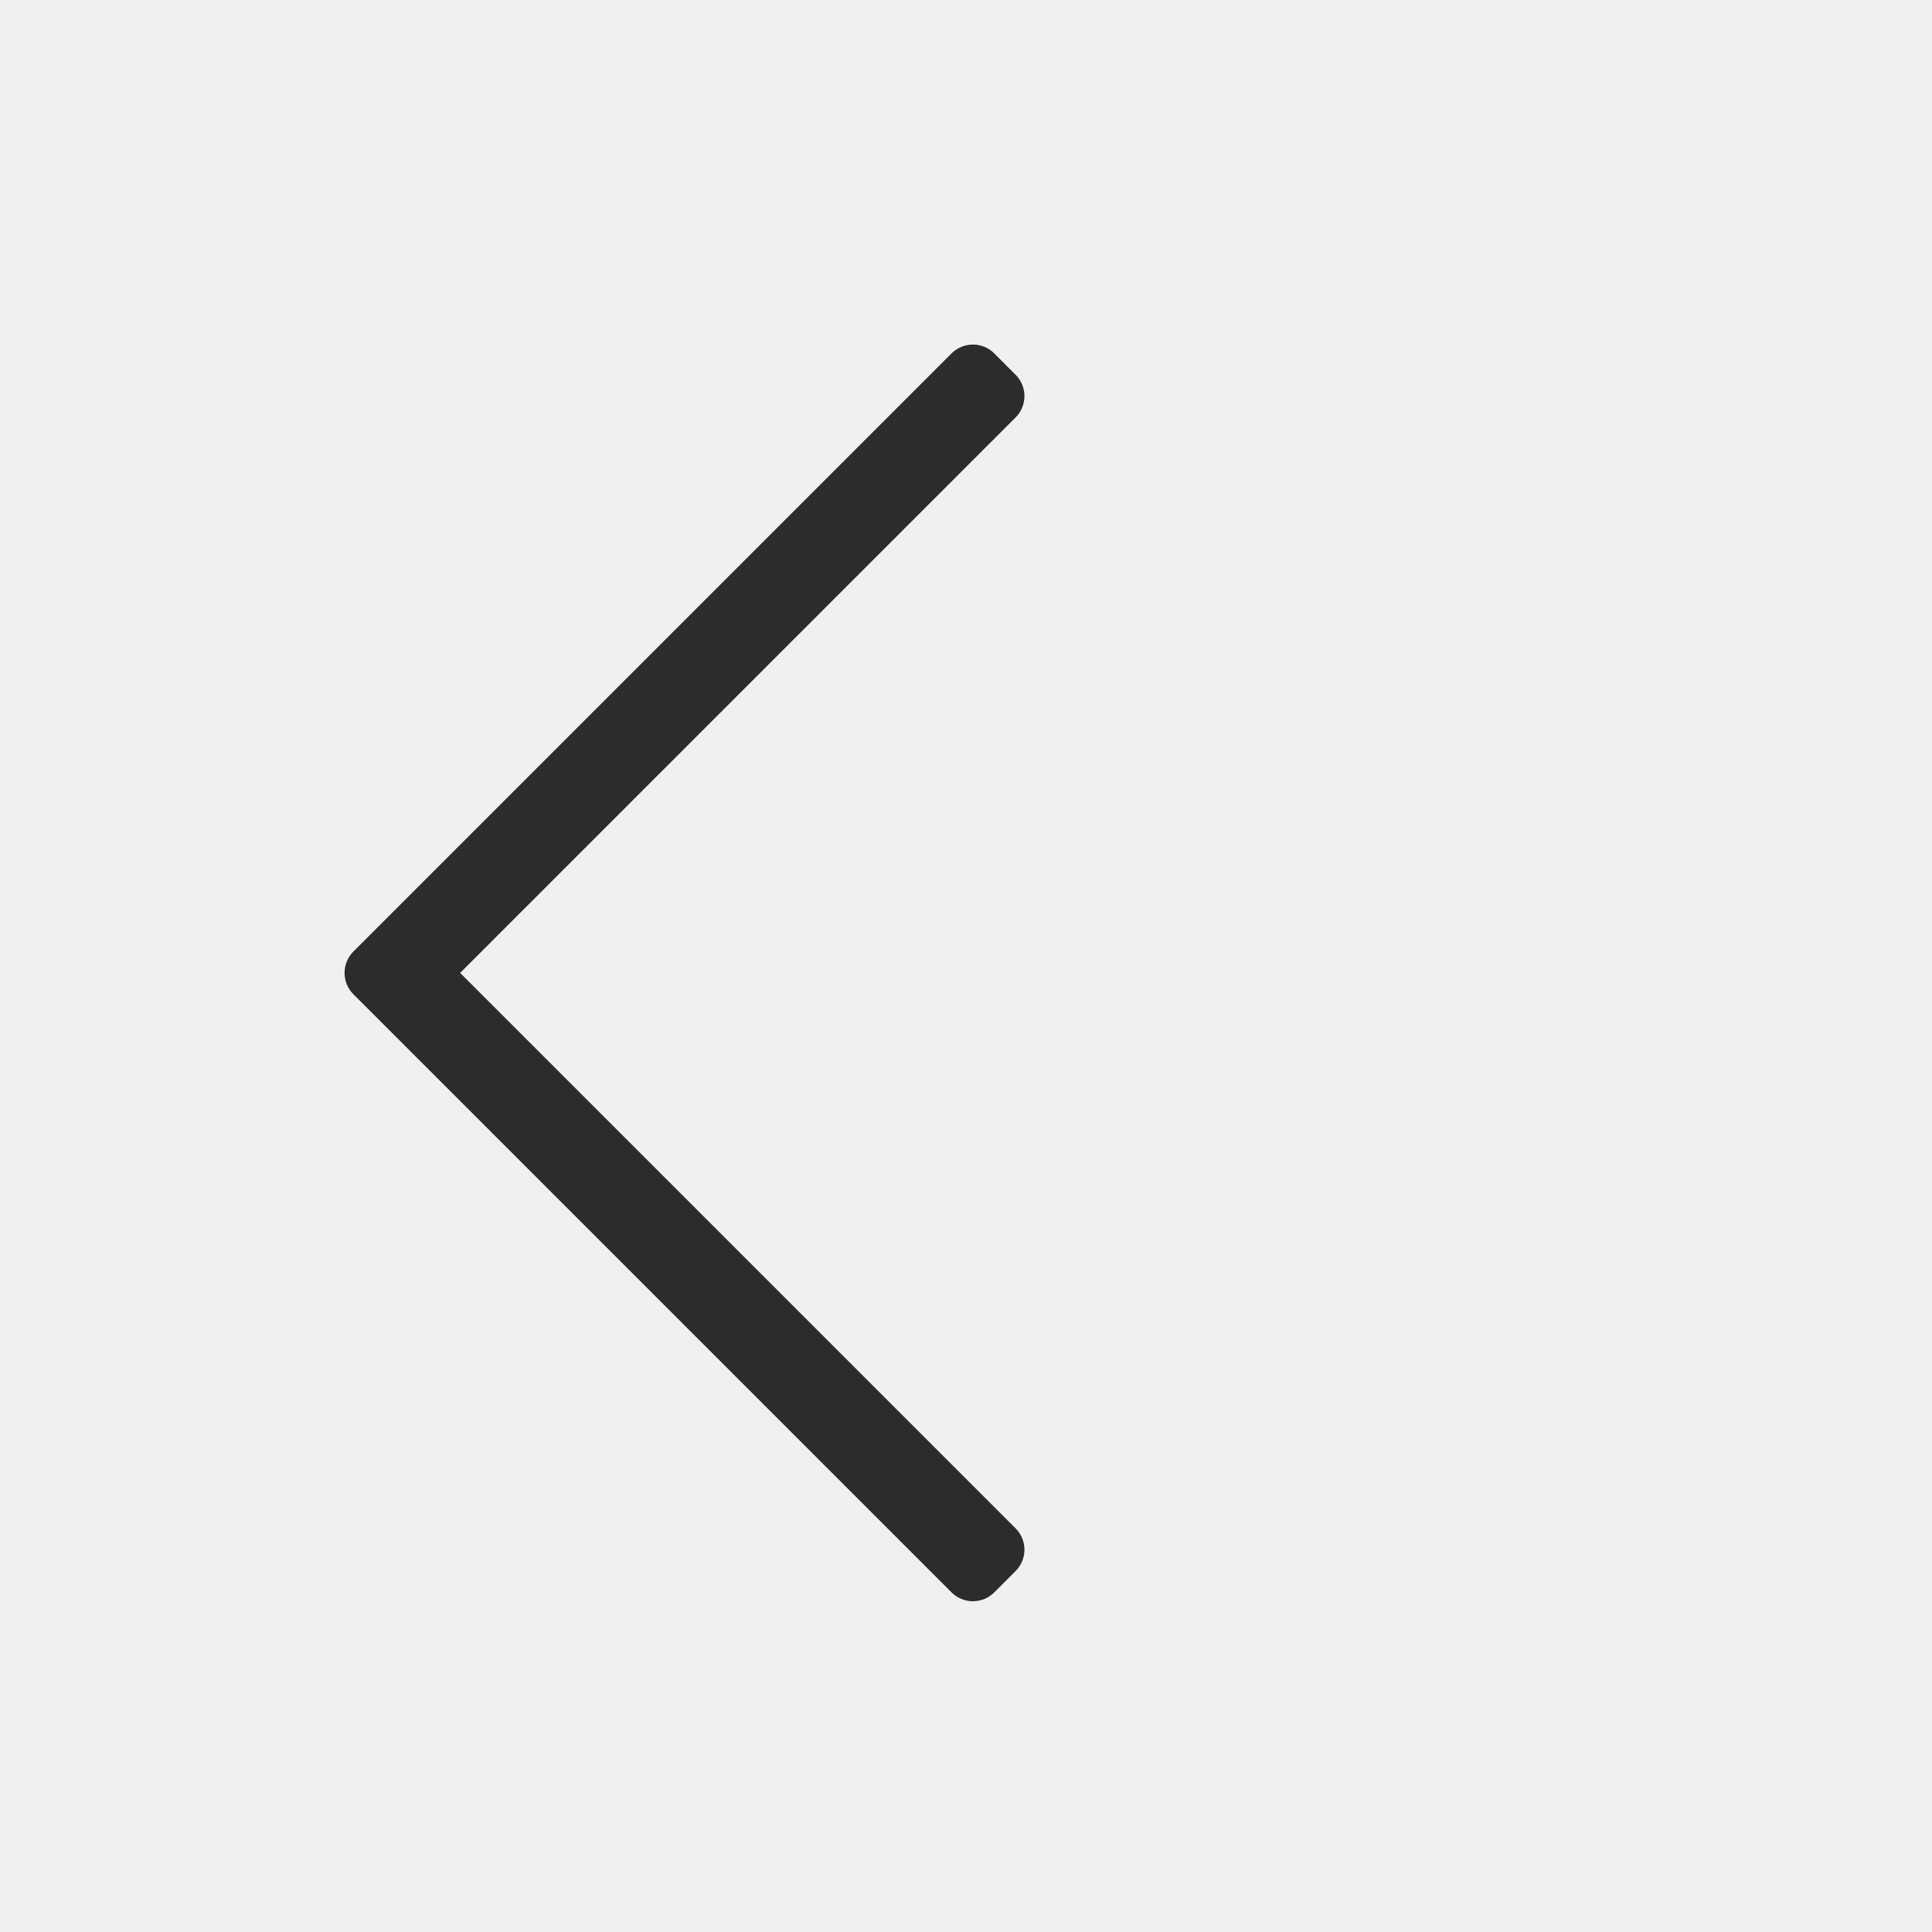
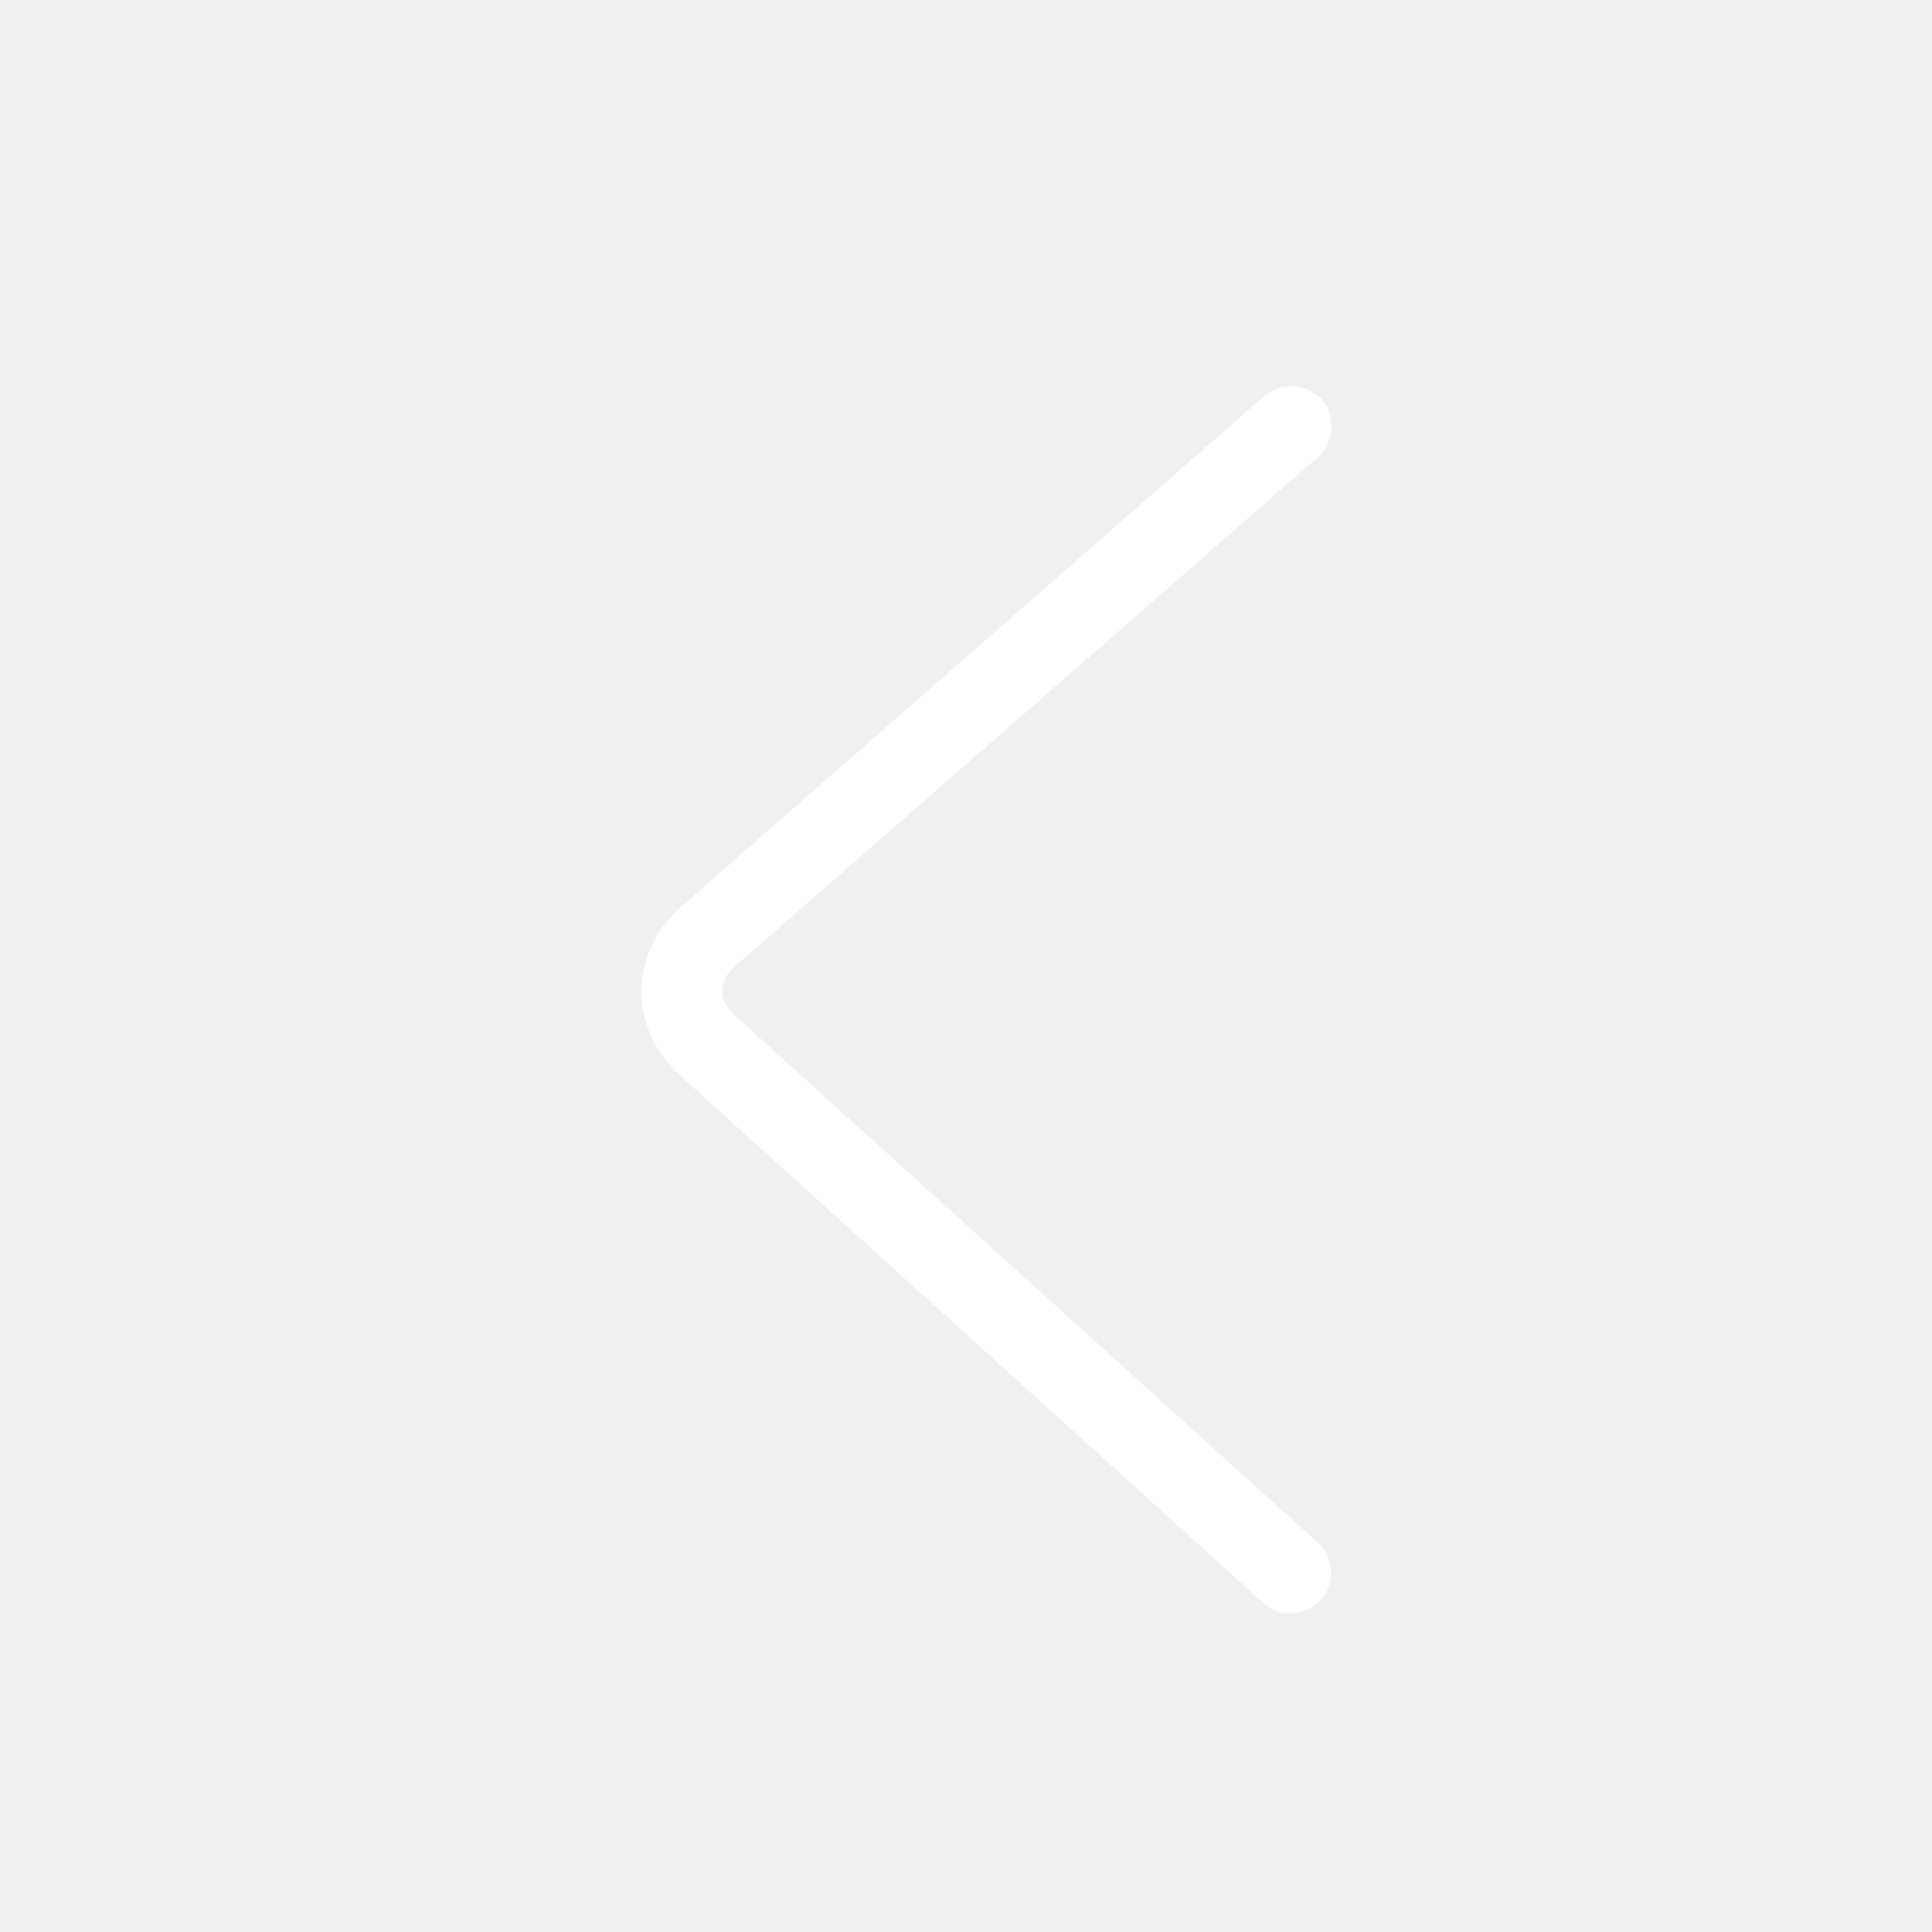
- <svg xmlns="http://www.w3.org/2000/svg" t="1579318907690" class="icon" viewBox="0 0 1024 1024" version="1.1" p-id="2965" width="200" height="200">
+ <svg xmlns="http://www.w3.org/2000/svg" t="1587311660275" class="icon" viewBox="0 0 1024 1024" version="1.1" p-id="2334" width="200" height="200">
  <defs>
-     <style type="text/css">@font-face { font-family: "Leelawadee UI Web"; src: url("https://static2.sharepointonline.com/files/fabric/assets/fonts/leelawadeeui-thai/leelawadeeui-light.woff2") format("woff2"), url("https://static2.sharepointonline.com/files/fabric/assets/fonts/leelawadeeui-thai/leelawadeeui-light.woff") format("woff"); font-weight: 100; font-style: normal; font-display: swap; }
- @font-face { font-family: "Leelawadee UI Web"; src: url("https://static2.sharepointonline.com/files/fabric/assets/fonts/leelawadeeui-thai/leelawadeeui-semilight.woff2") format("woff2"), url("https://static2.sharepointonline.com/files/fabric/assets/fonts/leelawadeeui-thai/leelawadeeui-semilight.woff") format("woff"); font-weight: 300; font-style: normal; font-display: swap; }
- @font-face { font-family: "Leelawadee UI Web"; src: url("https://static2.sharepointonline.com/files/fabric/assets/fonts/leelawadeeui-thai/leelawadeeui-regular.woff2") format("woff2"), url("https://static2.sharepointonline.com/files/fabric/assets/fonts/leelawadeeui-thai/leelawadeeui-regular.woff") format("woff"); font-weight: 400; font-style: normal; font-display: swap; }
- @font-face { font-family: "Leelawadee UI Web"; src: url("https://static2.sharepointonline.com/files/fabric/assets/fonts/leelawadeeui-thai/leelawadeeui-semibold.woff2") format("woff2"), url("https://static2.sharepointonline.com/files/fabric/assets/fonts/leelawadeeui-thai/leelawadeeui-semibold.woff") format("woff"); font-weight: 600; font-style: normal; font-display: swap; }
- @font-face { font-family: "Segoe UI Web (Arabic)"; src: url("https://static2.sharepointonline.com/files/fabric/assets/fonts/segoeui-arabic/segoeui-light.woff2") format("woff2"), url("https://static2.sharepointonline.com/files/fabric/assets/fonts/segoeui-arabic/segoeui-light.woff") format("woff"); font-weight: 100; font-style: normal; font-display: swap; }
- @font-face { font-family: "Segoe UI Web (Arabic)"; src: url("https://static2.sharepointonline.com/files/fabric/assets/fonts/segoeui-arabic/segoeui-semilight.woff2") format("woff2"), url("https://static2.sharepointonline.com/files/fabric/assets/fonts/segoeui-arabic/segoeui-semilight.woff") format("woff"); font-weight: 300; font-style: normal; font-display: swap; }
- @font-face { font-family: "Segoe UI Web (Arabic)"; src: url("https://static2.sharepointonline.com/files/fabric/assets/fonts/segoeui-arabic/segoeui-regular.woff2") format("woff2"), url("https://static2.sharepointonline.com/files/fabric/assets/fonts/segoeui-arabic/segoeui-regular.woff") format("woff"); font-weight: 400; font-style: normal; font-display: swap; }
- @font-face { font-family: "Segoe UI Web (Arabic)"; src: url("https://static2.sharepointonline.com/files/fabric/assets/fonts/segoeui-arabic/segoeui-semibold.woff2") format("woff2"), url("https://static2.sharepointonline.com/files/fabric/assets/fonts/segoeui-arabic/segoeui-semibold.woff") format("woff"); font-weight: 600; font-style: normal; font-display: swap; }
- @font-face { font-family: "Segoe UI Web (Cyrillic)"; src: url("https://static2.sharepointonline.com/files/fabric/assets/fonts/segoeui-cyrillic/segoeui-light.woff2") format("woff2"), url("https://static2.sharepointonline.com/files/fabric/assets/fonts/segoeui-cyrillic/segoeui-light.woff") format("woff"); font-weight: 100; font-style: normal; font-display: swap; }
- @font-face { font-family: "Segoe UI Web (Cyrillic)"; src: url("https://static2.sharepointonline.com/files/fabric/assets/fonts/segoeui-cyrillic/segoeui-semilight.woff2") format("woff2"), url("https://static2.sharepointonline.com/files/fabric/assets/fonts/segoeui-cyrillic/segoeui-semilight.woff") format("woff"); font-weight: 300; font-style: normal; font-display: swap; }
- @font-face { font-family: "Segoe UI Web (Cyrillic)"; src: url("https://static2.sharepointonline.com/files/fabric/assets/fonts/segoeui-cyrillic/segoeui-regular.woff2") format("woff2"), url("https://static2.sharepointonline.com/files/fabric/assets/fonts/segoeui-cyrillic/segoeui-regular.woff") format("woff"); font-weight: 400; font-style: normal; font-display: swap; }
- @font-face { font-family: "Segoe UI Web (Cyrillic)"; src: url("https://static2.sharepointonline.com/files/fabric/assets/fonts/segoeui-cyrillic/segoeui-semibold.woff2") format("woff2"), url("https://static2.sharepointonline.com/files/fabric/assets/fonts/segoeui-cyrillic/segoeui-semibold.woff") format("woff"); font-weight: 600; font-style: normal; font-display: swap; }
- @font-face { font-family: "Segoe UI Web (East European)"; src: url("https://static2.sharepointonline.com/files/fabric/assets/fonts/segoeui-easteuropean/segoeui-light.woff2") format("woff2"), url("https://static2.sharepointonline.com/files/fabric/assets/fonts/segoeui-easteuropean/segoeui-light.woff") format("woff"); font-weight: 100; font-style: normal; font-display: swap; }
- @font-face { font-family: "Segoe UI Web (East European)"; src: url("https://static2.sharepointonline.com/files/fabric/assets/fonts/segoeui-easteuropean/segoeui-semilight.woff2") format("woff2"), url("https://static2.sharepointonline.com/files/fabric/assets/fonts/segoeui-easteuropean/segoeui-semilight.woff") format("woff"); font-weight: 300; font-style: normal; font-display: swap; }
- @font-face { font-family: "Segoe UI Web (East European)"; src: url("https://static2.sharepointonline.com/files/fabric/assets/fonts/segoeui-easteuropean/segoeui-regular.woff2") format("woff2"), url("https://static2.sharepointonline.com/files/fabric/assets/fonts/segoeui-easteuropean/segoeui-regular.woff") format("woff"); font-weight: 400; font-style: normal; font-display: swap; }
- @font-face { font-family: "Segoe UI Web (East European)"; src: url("https://static2.sharepointonline.com/files/fabric/assets/fonts/segoeui-easteuropean/segoeui-semibold.woff2") format("woff2"), url("https://static2.sharepointonline.com/files/fabric/assets/fonts/segoeui-easteuropean/segoeui-semibold.woff") format("woff"); font-weight: 600; font-style: normal; font-display: swap; }
- @font-face { font-family: "Segoe UI Web (Greek)"; src: url("https://static2.sharepointonline.com/files/fabric/assets/fonts/segoeui-greek/segoeui-light.woff2") format("woff2"), url("https://static2.sharepointonline.com/files/fabric/assets/fonts/segoeui-greek/segoeui-light.woff") format("woff"); font-weight: 100; font-style: normal; font-display: swap; }
- @font-face { font-family: "Segoe UI Web (Greek)"; src: url("https://static2.sharepointonline.com/files/fabric/assets/fonts/segoeui-greek/segoeui-semilight.woff2") format("woff2"), url("https://static2.sharepointonline.com/files/fabric/assets/fonts/segoeui-greek/segoeui-semilight.woff") format("woff"); font-weight: 300; font-style: normal; font-display: swap; }
- @font-face { font-family: "Segoe UI Web (Greek)"; src: url("https://static2.sharepointonline.com/files/fabric/assets/fonts/segoeui-greek/segoeui-regular.woff2") format("woff2"), url("https://static2.sharepointonline.com/files/fabric/assets/fonts/segoeui-greek/segoeui-regular.woff") format("woff"); font-weight: 400; font-style: normal; font-display: swap; }
- @font-face { font-family: "Segoe UI Web (Greek)"; src: url("https://static2.sharepointonline.com/files/fabric/assets/fonts/segoeui-greek/segoeui-semibold.woff2") format("woff2"), url("https://static2.sharepointonline.com/files/fabric/assets/fonts/segoeui-greek/segoeui-semibold.woff") format("woff"); font-weight: 600; font-style: normal; font-display: swap; }
- @font-face { font-family: "Segoe UI Web (Hebrew)"; src: url("https://static2.sharepointonline.com/files/fabric/assets/fonts/segoeui-hebrew/segoeui-light.woff2") format("woff2"), url("https://static2.sharepointonline.com/files/fabric/assets/fonts/segoeui-hebrew/segoeui-light.woff") format("woff"); font-weight: 100; font-style: normal; font-display: swap; }
- @font-face { font-family: "Segoe UI Web (Hebrew)"; src: url("https://static2.sharepointonline.com/files/fabric/assets/fonts/segoeui-hebrew/segoeui-semilight.woff2") format("woff2"), url("https://static2.sharepointonline.com/files/fabric/assets/fonts/segoeui-hebrew/segoeui-semilight.woff") format("woff"); font-weight: 300; font-style: normal; font-display: swap; }
- @font-face { font-family: "Segoe UI Web (Hebrew)"; src: url("https://static2.sharepointonline.com/files/fabric/assets/fonts/segoeui-hebrew/segoeui-regular.woff2") format("woff2"), url("https://static2.sharepointonline.com/files/fabric/assets/fonts/segoeui-hebrew/segoeui-regular.woff") format("woff"); font-weight: 400; font-style: normal; font-display: swap; }
- @font-face { font-family: "Segoe UI Web (Hebrew)"; src: url("https://static2.sharepointonline.com/files/fabric/assets/fonts/segoeui-hebrew/segoeui-semibold.woff2") format("woff2"), url("https://static2.sharepointonline.com/files/fabric/assets/fonts/segoeui-hebrew/segoeui-semibold.woff") format("woff"); font-weight: 600; font-style: normal; font-display: swap; }
- @font-face { font-family: "Segoe UI Web (Vietnamese)"; src: url("https://static2.sharepointonline.com/files/fabric/assets/fonts/segoeui-vietnamese/segoeui-light.woff2") format("woff2"), url("https://static2.sharepointonline.com/files/fabric/assets/fonts/segoeui-vietnamese/segoeui-light.woff") format("woff"); font-weight: 100; font-style: normal; font-display: swap; }
- @font-face { font-family: "Segoe UI Web (Vietnamese)"; src: url("https://static2.sharepointonline.com/files/fabric/assets/fonts/segoeui-vietnamese/segoeui-semilight.woff2") format("woff2"), url("https://static2.sharepointonline.com/files/fabric/assets/fonts/segoeui-vietnamese/segoeui-semilight.woff") format("woff"); font-weight: 300; font-style: normal; font-display: swap; }
- @font-face { font-family: "Segoe UI Web (Vietnamese)"; src: url("https://static2.sharepointonline.com/files/fabric/assets/fonts/segoeui-vietnamese/segoeui-regular.woff2") format("woff2"), url("https://static2.sharepointonline.com/files/fabric/assets/fonts/segoeui-vietnamese/segoeui-regular.woff") format("woff"); font-weight: 400; font-style: normal; font-display: swap; }
- @font-face { font-family: "Segoe UI Web (Vietnamese)"; src: url("https://static2.sharepointonline.com/files/fabric/assets/fonts/segoeui-vietnamese/segoeui-semibold.woff2") format("woff2"), url("https://static2.sharepointonline.com/files/fabric/assets/fonts/segoeui-vietnamese/segoeui-semibold.woff") format("woff"); font-weight: 600; font-style: normal; font-display: swap; }
- @font-face { font-family: "Segoe UI Web (West European)"; src: local("Segoe UI Light"), url("https://static2.sharepointonline.com/files/fabric/assets/fonts/segoeui-westeuropean/segoeui-light.woff2") format("woff2"), url("https://static2.sharepointonline.com/files/fabric/assets/fonts/segoeui-westeuropean/segoeui-light.woff") format("woff"); font-weight: 100; font-style: normal; font-display: swap; }
- @font-face { font-family: "Segoe UI Web (West European)"; src: local("Segoe UI SemiLight"), url("https://static2.sharepointonline.com/files/fabric/assets/fonts/segoeui-westeuropean/segoeui-semilight.woff2") format("woff2"), url("https://static2.sharepointonline.com/files/fabric/assets/fonts/segoeui-westeuropean/segoeui-semilight.woff") format("woff"); font-weight: 300; font-style: normal; font-display: swap; }
- @font-face { font-family: "Segoe UI Web (West European)"; src: local("Segoe UI"), url("https://static2.sharepointonline.com/files/fabric/assets/fonts/segoeui-westeuropean/segoeui-regular.woff2") format("woff2"), url("https://static2.sharepointonline.com/files/fabric/assets/fonts/segoeui-westeuropean/segoeui-regular.woff") format("woff"); font-weight: 400; font-style: normal; font-display: swap; }
- @font-face { font-family: "Segoe UI Web (West European)"; src: local("Segoe UI SemiBold"), url("https://static2.sharepointonline.com/files/fabric/assets/fonts/segoeui-westeuropean/segoeui-semibold.woff2") format("woff2"), url("https://static2.sharepointonline.com/files/fabric/assets/fonts/segoeui-westeuropean/segoeui-semibold.woff") format("woff"); font-weight: 600; font-style: normal; font-display: swap; }
- @font-face { src: url("https://static2.sharepointonline.com/files/fabric/assets/fonts/selawik/selawik-light.woff2") format("woff2"), url("https://static2.sharepointonline.com/files/fabric/assets/fonts/selawik/selawik-light.woff") format("woff"); font-weight: 100; font-style: normal; font-display: swap; }
- @font-face { src: url("https://static2.sharepointonline.com/files/fabric/assets/fonts/selawik/selawik-semilight.woff2") format("woff2"), url("https://static2.sharepointonline.com/files/fabric/assets/fonts/selawik/selawik-semilight.woff") format("woff"); font-weight: 300; font-style: normal; font-display: swap; }
- @font-face { src: url("https://static2.sharepointonline.com/files/fabric/assets/fonts/selawik/selawik-regular.woff2") format("woff2"), url("https://static2.sharepointonline.com/files/fabric/assets/fonts/selawik/selawik-regular.woff") format("woff"); font-weight: 400; font-style: normal; font-display: swap; }
- @font-face { src: url("https://static2.sharepointonline.com/files/fabric/assets/fonts/selawik/selawik-semibold.woff2") format("woff2"), url("https://static2.sharepointonline.com/files/fabric/assets/fonts/selawik/selawik-semibold.woff") format("woff"); font-weight: 600; font-style: normal; font-display: swap; }
- @font-face { font-family: "Segoe UI Web (Armenian)"; src: url("https://static2.sharepointonline.com/files/fabric/assets/fonts/segoeui-armenian/segoeui-light.woff2") format("woff2"), url("https://static2.sharepointonline.com/files/fabric/assets/fonts/segoeui-armenian/segoeui-light.woff") format("woff"); font-weight: 100; font-style: normal; font-display: swap; }
- @font-face { font-family: "Segoe UI Web (Armenian)"; src: url("https://static2.sharepointonline.com/files/fabric/assets/fonts/segoeui-armenian/segoeui-semilight.woff2") format("woff2"), url("https://static2.sharepointonline.com/files/fabric/assets/fonts/segoeui-armenian/segoeui-semilight.woff") format("woff"); font-weight: 300; font-style: normal; font-display: swap; }
- @font-face { font-family: "Segoe UI Web (Armenian)"; src: url("https://static2.sharepointonline.com/files/fabric/assets/fonts/segoeui-armenian/segoeui-regular.woff2") format("woff2"), url("https://static2.sharepointonline.com/files/fabric/assets/fonts/segoeui-armenian/segoeui-regular.woff") format("woff"); font-weight: 400; font-style: normal; font-display: swap; }
- @font-face { font-family: "Segoe UI Web (Armenian)"; src: url("https://static2.sharepointonline.com/files/fabric/assets/fonts/segoeui-armenian/segoeui-semibold.woff2") format("woff2"), url("https://static2.sharepointonline.com/files/fabric/assets/fonts/segoeui-armenian/segoeui-semibold.woff") format("woff"); font-weight: 600; font-style: normal; font-display: swap; }
- @font-face { font-family: "Segoe UI Web (Georgian)"; src: url("https://static2.sharepointonline.com/files/fabric/assets/fonts/segoeui-georgian/segoeui-light.woff2") format("woff2"), url("https://static2.sharepointonline.com/files/fabric/assets/fonts/segoeui-georgian/segoeui-light.woff") format("woff"); font-weight: 100; font-style: normal; font-display: swap; }
- @font-face { font-family: "Segoe UI Web (Georgian)"; src: url("https://static2.sharepointonline.com/files/fabric/assets/fonts/segoeui-georgian/segoeui-semilight.woff2") format("woff2"), url("https://static2.sharepointonline.com/files/fabric/assets/fonts/segoeui-georgian/segoeui-semilight.woff") format("woff"); font-weight: 300; font-style: normal; font-display: swap; }
- @font-face { font-family: "Segoe UI Web (Georgian)"; src: url("https://static2.sharepointonline.com/files/fabric/assets/fonts/segoeui-georgian/segoeui-regular.woff2") format("woff2"), url("https://static2.sharepointonline.com/files/fabric/assets/fonts/segoeui-georgian/segoeui-regular.woff") format("woff"); font-weight: 400; font-style: normal; font-display: swap; }
- @font-face { font-family: "Segoe UI Web (Georgian)"; src: url("https://static2.sharepointonline.com/files/fabric/assets/fonts/segoeui-georgian/segoeui-semibold.woff2") format("woff2"), url("https://static2.sharepointonline.com/files/fabric/assets/fonts/segoeui-georgian/segoeui-semibold.woff") format("woff"); font-weight: 600; font-style: normal; font-display: swap; }
- @font-face { font-family: "Leelawadee UI Web"; src: url("https://static2.sharepointonline.com/files/fabric/assets/fonts/leelawadeeui-thai/leelawadeeui-semilight.woff2") format("woff2"), url("https://static2.sharepointonline.com/files/fabric/assets/fonts/leelawadeeui-thai/leelawadeeui-semilight.woff") format("woff"); font-weight: 100; font-style: normal; font-display: swap; }
- @font-face { font-family: "Leelawadee UI Web"; src: url("https://static2.sharepointonline.com/files/fabric/assets/fonts/leelawadeeui-thai/leelawadeeui-bold.woff2") format("woff2"), url("https://static2.sharepointonline.com/files/fabric/assets/fonts/leelawadeeui-thai/leelawadeeui-bold.woff") format("woff"); font-weight: 600; font-style: normal; font-display: swap; }
- @font-face { font-family: "Leelawadee UI Web"; src: url("https://static2.sharepointonline.com/files/fabric/assets/fonts/leelawadeeui-thai/leelawadeeui-light.woff2") format("woff2"), url("https://static2.sharepointonline.com/files/fabric/assets/fonts/leelawadeeui-thai/leelawadeeui-light.woff") format("woff"); font-weight: 100; font-style: normal; font-display: swap; }
- @font-face { font-family: "Leelawadee UI Web"; src: url("https://static2.sharepointonline.com/files/fabric/assets/fonts/leelawadeeui-thai/leelawadeeui-semilight.woff2") format("woff2"), url("https://static2.sharepointonline.com/files/fabric/assets/fonts/leelawadeeui-thai/leelawadeeui-semilight.woff") format("woff"); font-weight: 300; font-style: normal; font-display: swap; }
- @font-face { font-family: "Leelawadee UI Web"; src: url("https://static2.sharepointonline.com/files/fabric/assets/fonts/leelawadeeui-thai/leelawadeeui-regular.woff2") format("woff2"), url("https://static2.sharepointonline.com/files/fabric/assets/fonts/leelawadeeui-thai/leelawadeeui-regular.woff") format("woff"); font-weight: 400; font-style: normal; font-display: swap; }
- @font-face { font-family: "Leelawadee UI Web"; src: url("https://static2.sharepointonline.com/files/fabric/assets/fonts/leelawadeeui-thai/leelawadeeui-semibold.woff2") format("woff2"), url("https://static2.sharepointonline.com/files/fabric/assets/fonts/leelawadeeui-thai/leelawadeeui-semibold.woff") format("woff"); font-weight: 600; font-style: normal; font-display: swap; }
- @font-face { font-family: "Segoe UI Web (Arabic)"; src: url("https://static2.sharepointonline.com/files/fabric/assets/fonts/segoeui-arabic/segoeui-light.woff2") format("woff2"), url("https://static2.sharepointonline.com/files/fabric/assets/fonts/segoeui-arabic/segoeui-light.woff") format("woff"); font-weight: 100; font-style: normal; font-display: swap; }
- @font-face { font-family: "Segoe UI Web (Arabic)"; src: url("https://static2.sharepointonline.com/files/fabric/assets/fonts/segoeui-arabic/segoeui-semilight.woff2") format("woff2"), url("https://static2.sharepointonline.com/files/fabric/assets/fonts/segoeui-arabic/segoeui-semilight.woff") format("woff"); font-weight: 300; font-style: normal; font-display: swap; }
- @font-face { font-family: "Segoe UI Web (Arabic)"; src: url("https://static2.sharepointonline.com/files/fabric/assets/fonts/segoeui-arabic/segoeui-regular.woff2") format("woff2"), url("https://static2.sharepointonline.com/files/fabric/assets/fonts/segoeui-arabic/segoeui-regular.woff") format("woff"); font-weight: 400; font-style: normal; font-display: swap; }
- @font-face { font-family: "Segoe UI Web (Arabic)"; src: url("https://static2.sharepointonline.com/files/fabric/assets/fonts/segoeui-arabic/segoeui-semibold.woff2") format("woff2"), url("https://static2.sharepointonline.com/files/fabric/assets/fonts/segoeui-arabic/segoeui-semibold.woff") format("woff"); font-weight: 600; font-style: normal; font-display: swap; }
- @font-face { font-family: "Segoe UI Web (Cyrillic)"; src: url("https://static2.sharepointonline.com/files/fabric/assets/fonts/segoeui-cyrillic/segoeui-light.woff2") format("woff2"), url("https://static2.sharepointonline.com/files/fabric/assets/fonts/segoeui-cyrillic/segoeui-light.woff") format("woff"); font-weight: 100; font-style: normal; font-display: swap; }
- @font-face { font-family: "Segoe UI Web (Cyrillic)"; src: url("https://static2.sharepointonline.com/files/fabric/assets/fonts/segoeui-cyrillic/segoeui-semilight.woff2") format("woff2"), url("https://static2.sharepointonline.com/files/fabric/assets/fonts/segoeui-cyrillic/segoeui-semilight.woff") format("woff"); font-weight: 300; font-style: normal; font-display: swap; }
- @font-face { font-family: "Segoe UI Web (Cyrillic)"; src: url("https://static2.sharepointonline.com/files/fabric/assets/fonts/segoeui-cyrillic/segoeui-regular.woff2") format("woff2"), url("https://static2.sharepointonline.com/files/fabric/assets/fonts/segoeui-cyrillic/segoeui-regular.woff") format("woff"); font-weight: 400; font-style: normal; font-display: swap; }
- @font-face { font-family: "Segoe UI Web (Cyrillic)"; src: url("https://static2.sharepointonline.com/files/fabric/assets/fonts/segoeui-cyrillic/segoeui-semibold.woff2") format("woff2"), url("https://static2.sharepointonline.com/files/fabric/assets/fonts/segoeui-cyrillic/segoeui-semibold.woff") format("woff"); font-weight: 600; font-style: normal; font-display: swap; }
- @font-face { font-family: "Segoe UI Web (East European)"; src: url("https://static2.sharepointonline.com/files/fabric/assets/fonts/segoeui-easteuropean/segoeui-light.woff2") format("woff2"), url("https://static2.sharepointonline.com/files/fabric/assets/fonts/segoeui-easteuropean/segoeui-light.woff") format("woff"); font-weight: 100; font-style: normal; font-display: swap; }
- @font-face { font-family: "Segoe UI Web (East European)"; src: url("https://static2.sharepointonline.com/files/fabric/assets/fonts/segoeui-easteuropean/segoeui-semilight.woff2") format("woff2"), url("https://static2.sharepointonline.com/files/fabric/assets/fonts/segoeui-easteuropean/segoeui-semilight.woff") format("woff"); font-weight: 300; font-style: normal; font-display: swap; }
- @font-face { font-family: "Segoe UI Web (East European)"; src: url("https://static2.sharepointonline.com/files/fabric/assets/fonts/segoeui-easteuropean/segoeui-regular.woff2") format("woff2"), url("https://static2.sharepointonline.com/files/fabric/assets/fonts/segoeui-easteuropean/segoeui-regular.woff") format("woff"); font-weight: 400; font-style: normal; font-display: swap; }
- @font-face { font-family: "Segoe UI Web (East European)"; src: url("https://static2.sharepointonline.com/files/fabric/assets/fonts/segoeui-easteuropean/segoeui-semibold.woff2") format("woff2"), url("https://static2.sharepointonline.com/files/fabric/assets/fonts/segoeui-easteuropean/segoeui-semibold.woff") format("woff"); font-weight: 600; font-style: normal; font-display: swap; }
- @font-face { font-family: "Segoe UI Web (Greek)"; src: url("https://static2.sharepointonline.com/files/fabric/assets/fonts/segoeui-greek/segoeui-light.woff2") format("woff2"), url("https://static2.sharepointonline.com/files/fabric/assets/fonts/segoeui-greek/segoeui-light.woff") format("woff"); font-weight: 100; font-style: normal; font-display: swap; }
- @font-face { font-family: "Segoe UI Web (Greek)"; src: url("https://static2.sharepointonline.com/files/fabric/assets/fonts/segoeui-greek/segoeui-semilight.woff2") format("woff2"), url("https://static2.sharepointonline.com/files/fabric/assets/fonts/segoeui-greek/segoeui-semilight.woff") format("woff"); font-weight: 300; font-style: normal; font-display: swap; }
- @font-face { font-family: "Segoe UI Web (Greek)"; src: url("https://static2.sharepointonline.com/files/fabric/assets/fonts/segoeui-greek/segoeui-regular.woff2") format("woff2"), url("https://static2.sharepointonline.com/files/fabric/assets/fonts/segoeui-greek/segoeui-regular.woff") format("woff"); font-weight: 400; font-style: normal; font-display: swap; }
- @font-face { font-family: "Segoe UI Web (Greek)"; src: url("https://static2.sharepointonline.com/files/fabric/assets/fonts/segoeui-greek/segoeui-semibold.woff2") format("woff2"), url("https://static2.sharepointonline.com/files/fabric/assets/fonts/segoeui-greek/segoeui-semibold.woff") format("woff"); font-weight: 600; font-style: normal; font-display: swap; }
- @font-face { font-family: "Segoe UI Web (Hebrew)"; src: url("https://static2.sharepointonline.com/files/fabric/assets/fonts/segoeui-hebrew/segoeui-light.woff2") format("woff2"), url("https://static2.sharepointonline.com/files/fabric/assets/fonts/segoeui-hebrew/segoeui-light.woff") format("woff"); font-weight: 100; font-style: normal; font-display: swap; }
- @font-face { font-family: "Segoe UI Web (Hebrew)"; src: url("https://static2.sharepointonline.com/files/fabric/assets/fonts/segoeui-hebrew/segoeui-semilight.woff2") format("woff2"), url("https://static2.sharepointonline.com/files/fabric/assets/fonts/segoeui-hebrew/segoeui-semilight.woff") format("woff"); font-weight: 300; font-style: normal; font-display: swap; }
- @font-face { font-family: "Segoe UI Web (Hebrew)"; src: url("https://static2.sharepointonline.com/files/fabric/assets/fonts/segoeui-hebrew/segoeui-regular.woff2") format("woff2"), url("https://static2.sharepointonline.com/files/fabric/assets/fonts/segoeui-hebrew/segoeui-regular.woff") format("woff"); font-weight: 400; font-style: normal; font-display: swap; }
- @font-face { font-family: "Segoe UI Web (Hebrew)"; src: url("https://static2.sharepointonline.com/files/fabric/assets/fonts/segoeui-hebrew/segoeui-semibold.woff2") format("woff2"), url("https://static2.sharepointonline.com/files/fabric/assets/fonts/segoeui-hebrew/segoeui-semibold.woff") format("woff"); font-weight: 600; font-style: normal; font-display: swap; }
- @font-face { font-family: "Segoe UI Web (Vietnamese)"; src: url("https://static2.sharepointonline.com/files/fabric/assets/fonts/segoeui-vietnamese/segoeui-light.woff2") format("woff2"), url("https://static2.sharepointonline.com/files/fabric/assets/fonts/segoeui-vietnamese/segoeui-light.woff") format("woff"); font-weight: 100; font-style: normal; font-display: swap; }
- @font-face { font-family: "Segoe UI Web (Vietnamese)"; src: url("https://static2.sharepointonline.com/files/fabric/assets/fonts/segoeui-vietnamese/segoeui-semilight.woff2") format("woff2"), url("https://static2.sharepointonline.com/files/fabric/assets/fonts/segoeui-vietnamese/segoeui-semilight.woff") format("woff"); font-weight: 300; font-style: normal; font-display: swap; }
- @font-face { font-family: "Segoe UI Web (Vietnamese)"; src: url("https://static2.sharepointonline.com/files/fabric/assets/fonts/segoeui-vietnamese/segoeui-regular.woff2") format("woff2"), url("https://static2.sharepointonline.com/files/fabric/assets/fonts/segoeui-vietnamese/segoeui-regular.woff") format("woff"); font-weight: 400; font-style: normal; font-display: swap; }
- @font-face { font-family: "Segoe UI Web (Vietnamese)"; src: url("https://static2.sharepointonline.com/files/fabric/assets/fonts/segoeui-vietnamese/segoeui-semibold.woff2") format("woff2"), url("https://static2.sharepointonline.com/files/fabric/assets/fonts/segoeui-vietnamese/segoeui-semibold.woff") format("woff"); font-weight: 600; font-style: normal; font-display: swap; }
- @font-face { font-family: "Segoe UI Web (West European)"; src: local("Segoe UI Light"), url("https://static2.sharepointonline.com/files/fabric/assets/fonts/segoeui-westeuropean/segoeui-light.woff2") format("woff2"), url("https://static2.sharepointonline.com/files/fabric/assets/fonts/segoeui-westeuropean/segoeui-light.woff") format("woff"); font-weight: 100; font-style: normal; font-display: swap; }
- @font-face { font-family: "Segoe UI Web (West European)"; src: local("Segoe UI SemiLight"), url("https://static2.sharepointonline.com/files/fabric/assets/fonts/segoeui-westeuropean/segoeui-semilight.woff2") format("woff2"), url("https://static2.sharepointonline.com/files/fabric/assets/fonts/segoeui-westeuropean/segoeui-semilight.woff") format("woff"); font-weight: 300; font-style: normal; font-display: swap; }
- @font-face { font-family: "Segoe UI Web (West European)"; src: local("Segoe UI"), url("https://static2.sharepointonline.com/files/fabric/assets/fonts/segoeui-westeuropean/segoeui-regular.woff2") format("woff2"), url("https://static2.sharepointonline.com/files/fabric/assets/fonts/segoeui-westeuropean/segoeui-regular.woff") format("woff"); font-weight: 400; font-style: normal; font-display: swap; }
- @font-face { font-family: "Segoe UI Web (West European)"; src: local("Segoe UI SemiBold"), url("https://static2.sharepointonline.com/files/fabric/assets/fonts/segoeui-westeuropean/segoeui-semibold.woff2") format("woff2"), url("https://static2.sharepointonline.com/files/fabric/assets/fonts/segoeui-westeuropean/segoeui-semibold.woff") format("woff"); font-weight: 600; font-style: normal; font-display: swap; }
- @font-face { src: url("https://static2.sharepointonline.com/files/fabric/assets/fonts/selawik/selawik-light.woff2") format("woff2"), url("https://static2.sharepointonline.com/files/fabric/assets/fonts/selawik/selawik-light.woff") format("woff"); font-weight: 100; font-style: normal; font-display: swap; }
- @font-face { src: url("https://static2.sharepointonline.com/files/fabric/assets/fonts/selawik/selawik-semilight.woff2") format("woff2"), url("https://static2.sharepointonline.com/files/fabric/assets/fonts/selawik/selawik-semilight.woff") format("woff"); font-weight: 300; font-style: normal; font-display: swap; }
- @font-face { src: url("https://static2.sharepointonline.com/files/fabric/assets/fonts/selawik/selawik-regular.woff2") format("woff2"), url("https://static2.sharepointonline.com/files/fabric/assets/fonts/selawik/selawik-regular.woff") format("woff"); font-weight: 400; font-style: normal; font-display: swap; }
- @font-face { src: url("https://static2.sharepointonline.com/files/fabric/assets/fonts/selawik/selawik-semibold.woff2") format("woff2"), url("https://static2.sharepointonline.com/files/fabric/assets/fonts/selawik/selawik-semibold.woff") format("woff"); font-weight: 600; font-style: normal; font-display: swap; }
- @font-face { font-family: "Segoe UI Web (Armenian)"; src: url("https://static2.sharepointonline.com/files/fabric/assets/fonts/segoeui-armenian/segoeui-light.woff2") format("woff2"), url("https://static2.sharepointonline.com/files/fabric/assets/fonts/segoeui-armenian/segoeui-light.woff") format("woff"); font-weight: 100; font-style: normal; font-display: swap; }
- @font-face { font-family: "Segoe UI Web (Armenian)"; src: url("https://static2.sharepointonline.com/files/fabric/assets/fonts/segoeui-armenian/segoeui-semilight.woff2") format("woff2"), url("https://static2.sharepointonline.com/files/fabric/assets/fonts/segoeui-armenian/segoeui-semilight.woff") format("woff"); font-weight: 300; font-style: normal; font-display: swap; }
- @font-face { font-family: "Segoe UI Web (Armenian)"; src: url("https://static2.sharepointonline.com/files/fabric/assets/fonts/segoeui-armenian/segoeui-regular.woff2") format("woff2"), url("https://static2.sharepointonline.com/files/fabric/assets/fonts/segoeui-armenian/segoeui-regular.woff") format("woff"); font-weight: 400; font-style: normal; font-display: swap; }
- @font-face { font-family: "Segoe UI Web (Armenian)"; src: url("https://static2.sharepointonline.com/files/fabric/assets/fonts/segoeui-armenian/segoeui-semibold.woff2") format("woff2"), url("https://static2.sharepointonline.com/files/fabric/assets/fonts/segoeui-armenian/segoeui-semibold.woff") format("woff"); font-weight: 600; font-style: normal; font-display: swap; }
- @font-face { font-family: "Segoe UI Web (Georgian)"; src: url("https://static2.sharepointonline.com/files/fabric/assets/fonts/segoeui-georgian/segoeui-light.woff2") format("woff2"), url("https://static2.sharepointonline.com/files/fabric/assets/fonts/segoeui-georgian/segoeui-light.woff") format("woff"); font-weight: 100; font-style: normal; font-display: swap; }
- @font-face { font-family: "Segoe UI Web (Georgian)"; src: url("https://static2.sharepointonline.com/files/fabric/assets/fonts/segoeui-georgian/segoeui-semilight.woff2") format("woff2"), url("https://static2.sharepointonline.com/files/fabric/assets/fonts/segoeui-georgian/segoeui-semilight.woff") format("woff"); font-weight: 300; font-style: normal; font-display: swap; }
- @font-face { font-family: "Segoe UI Web (Georgian)"; src: url("https://static2.sharepointonline.com/files/fabric/assets/fonts/segoeui-georgian/segoeui-regular.woff2") format("woff2"), url("https://static2.sharepointonline.com/files/fabric/assets/fonts/segoeui-georgian/segoeui-regular.woff") format("woff"); font-weight: 400; font-style: normal; font-display: swap; }
- @font-face { font-family: "Segoe UI Web (Georgian)"; src: url("https://static2.sharepointonline.com/files/fabric/assets/fonts/segoeui-georgian/segoeui-semibold.woff2") format("woff2"), url("https://static2.sharepointonline.com/files/fabric/assets/fonts/segoeui-georgian/segoeui-semibold.woff") format("woff"); font-weight: 600; font-style: normal; font-display: swap; }
- @font-face { font-family: "Leelawadee UI Web"; src: url("https://static2.sharepointonline.com/files/fabric/assets/fonts/leelawadeeui-thai/leelawadeeui-semilight.woff2") format("woff2"), url("https://static2.sharepointonline.com/files/fabric/assets/fonts/leelawadeeui-thai/leelawadeeui-semilight.woff") format("woff"); font-weight: 100; font-style: normal; font-display: swap; }
- @font-face { font-family: "Leelawadee UI Web"; src: url("https://static2.sharepointonline.com/files/fabric/assets/fonts/leelawadeeui-thai/leelawadeeui-bold.woff2") format("woff2"), url("https://static2.sharepointonline.com/files/fabric/assets/fonts/leelawadeeui-thai/leelawadeeui-bold.woff") format("woff"); font-weight: 600; font-style: normal; font-display: swap; }
- </style>
+     <style type="text/css" />
  </defs>
-   <path d="M538.288 198.624l-11.312-11.312a16 16 0 0 0-22.64 0L187.312 504.336a16 16 0 0 0 0 22.64L504.336 844a16 16 0 0 0 22.64 0l11.312-11.312a16 16 0 0 0 0-22.624l-294.4-294.4 294.4-294.4a16 16 0 0 0 0-22.64z" p-id="2966" fill="#2c2c2c" />
+   <path d="M669.6 849.6c8.8 8 22.4 7.2 30.4-1.6s7.2-22.4-1.6-30.4l-309.6-280c-8-7.2-8-17.6 0-24.8l309.6-270.4c8.8-8 9.6-21.6 2.4-30.4-8-8.8-21.6-9.6-30.4-2.4L360.8 480.8c-27.2 24-28 64-0.8 88.8l309.6 280z" fill="#ffffff" p-id="2335" />
</svg>
